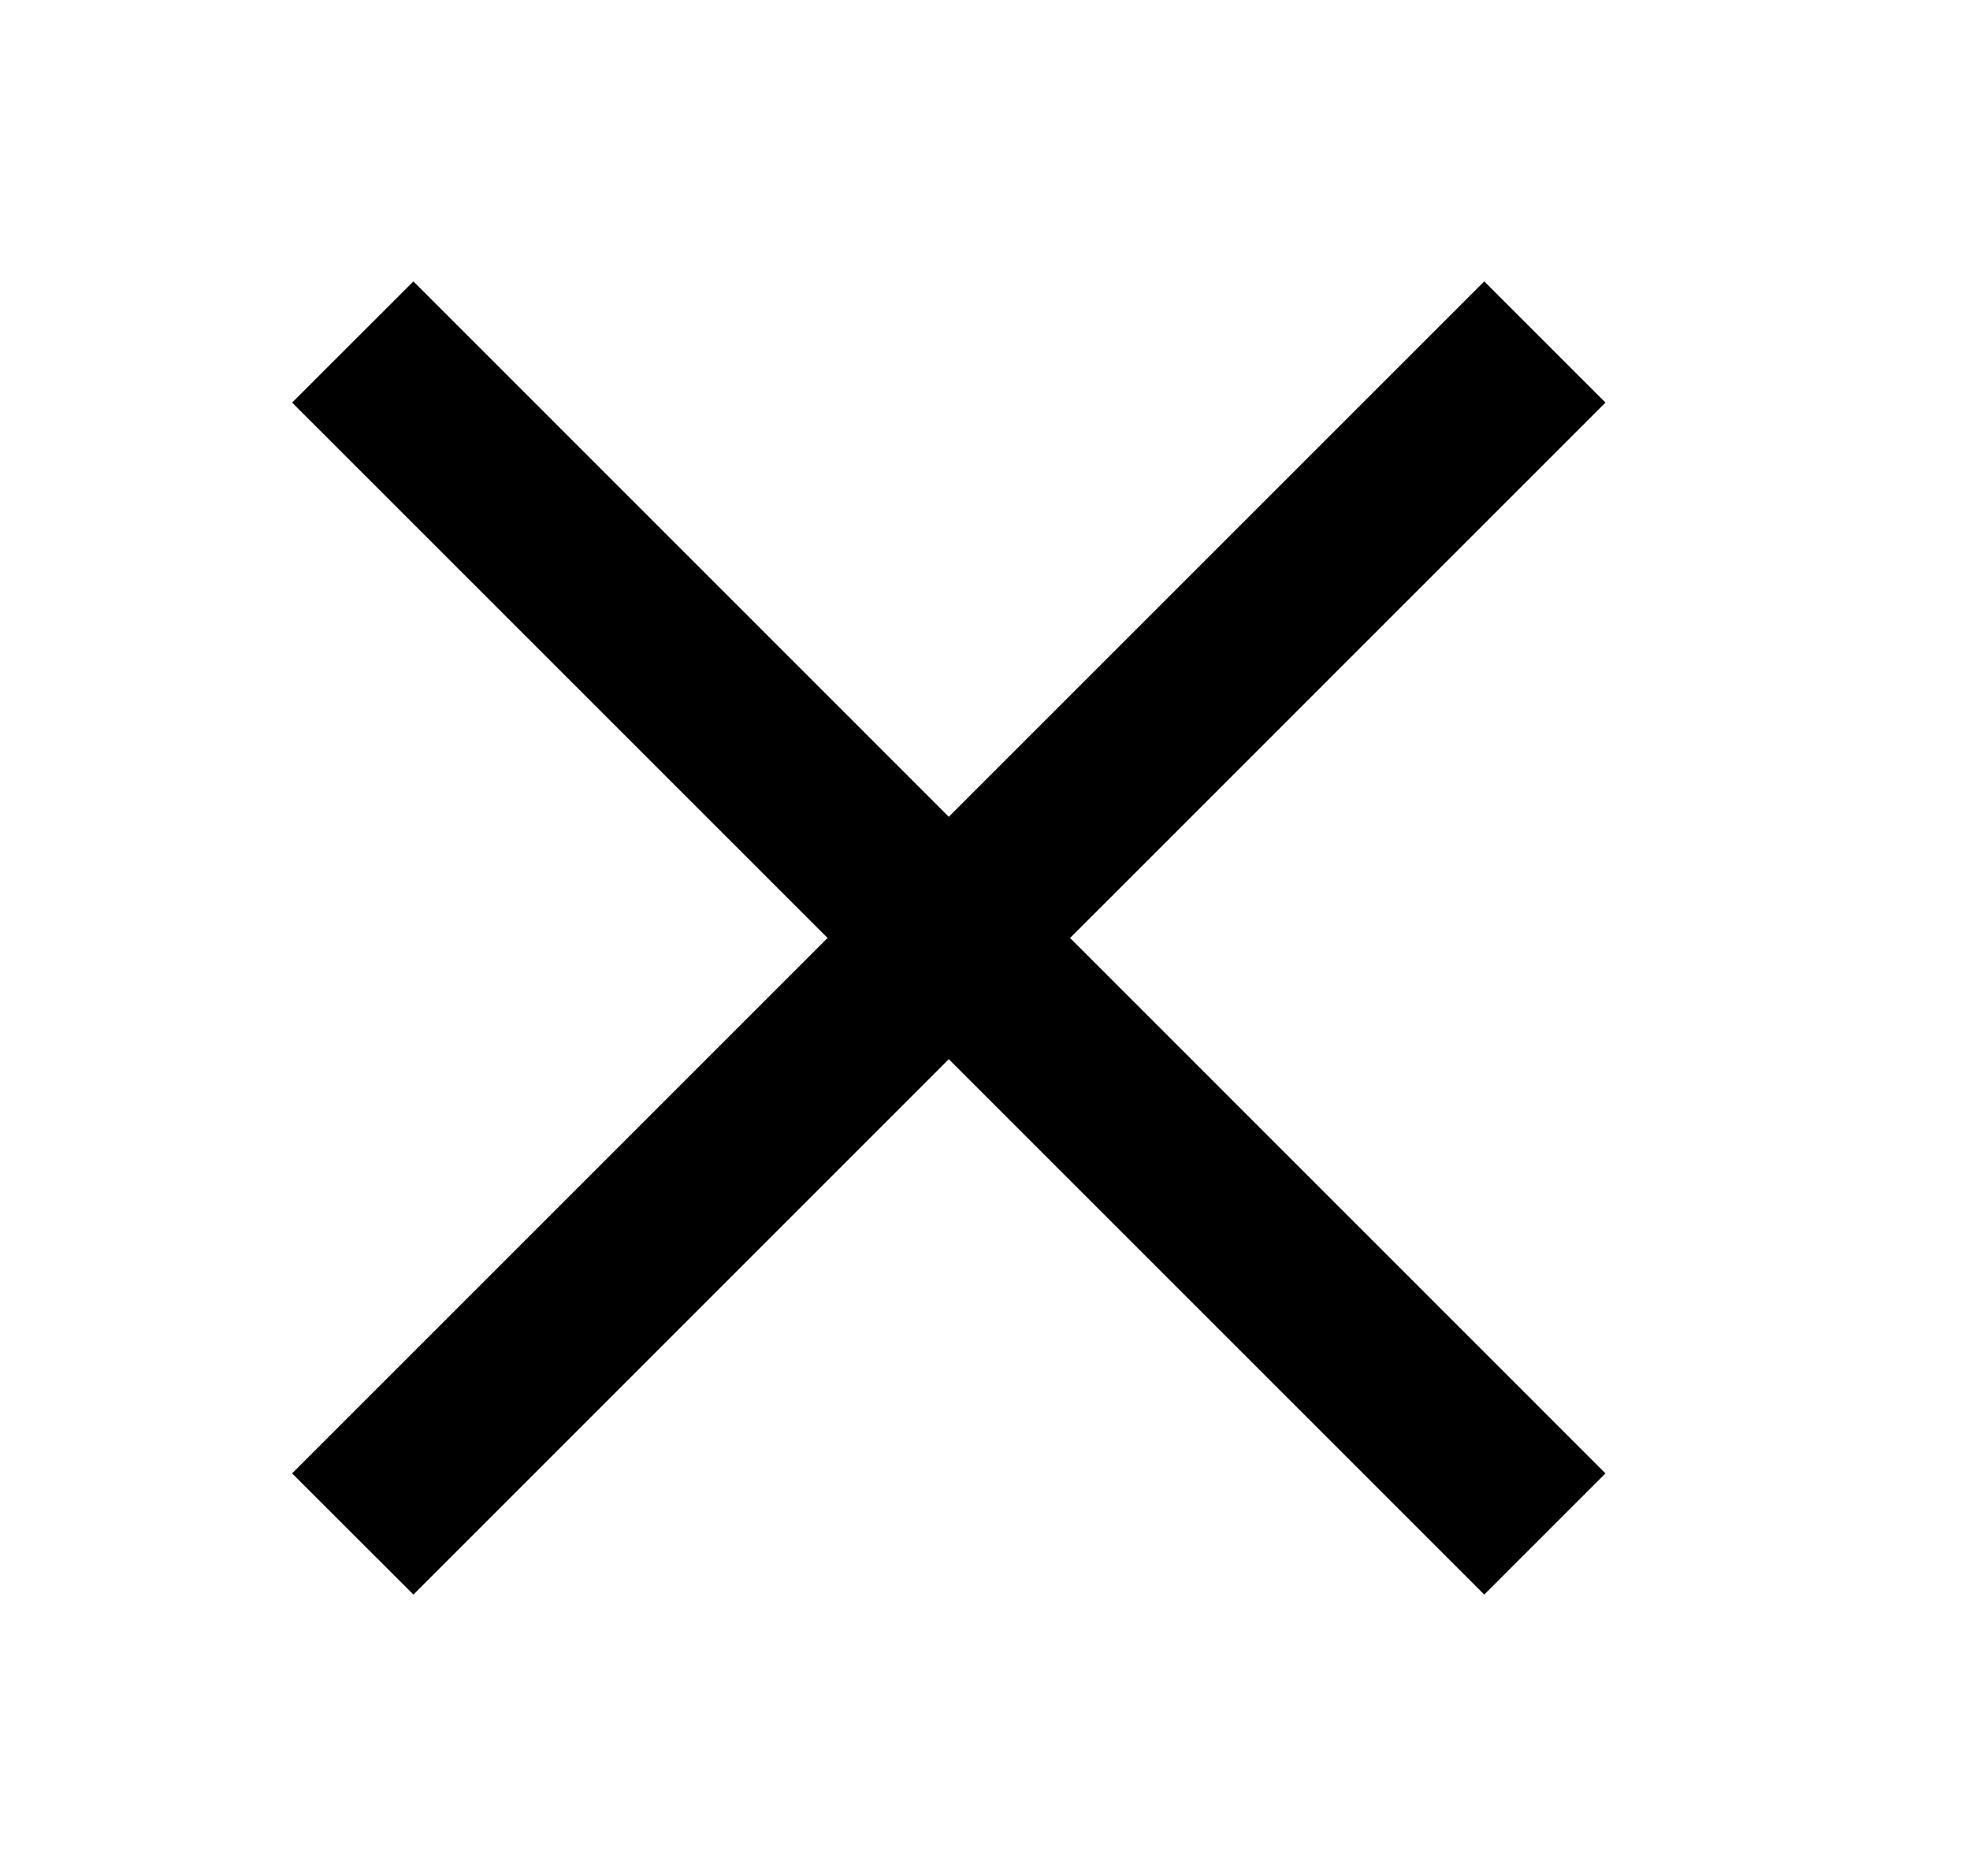
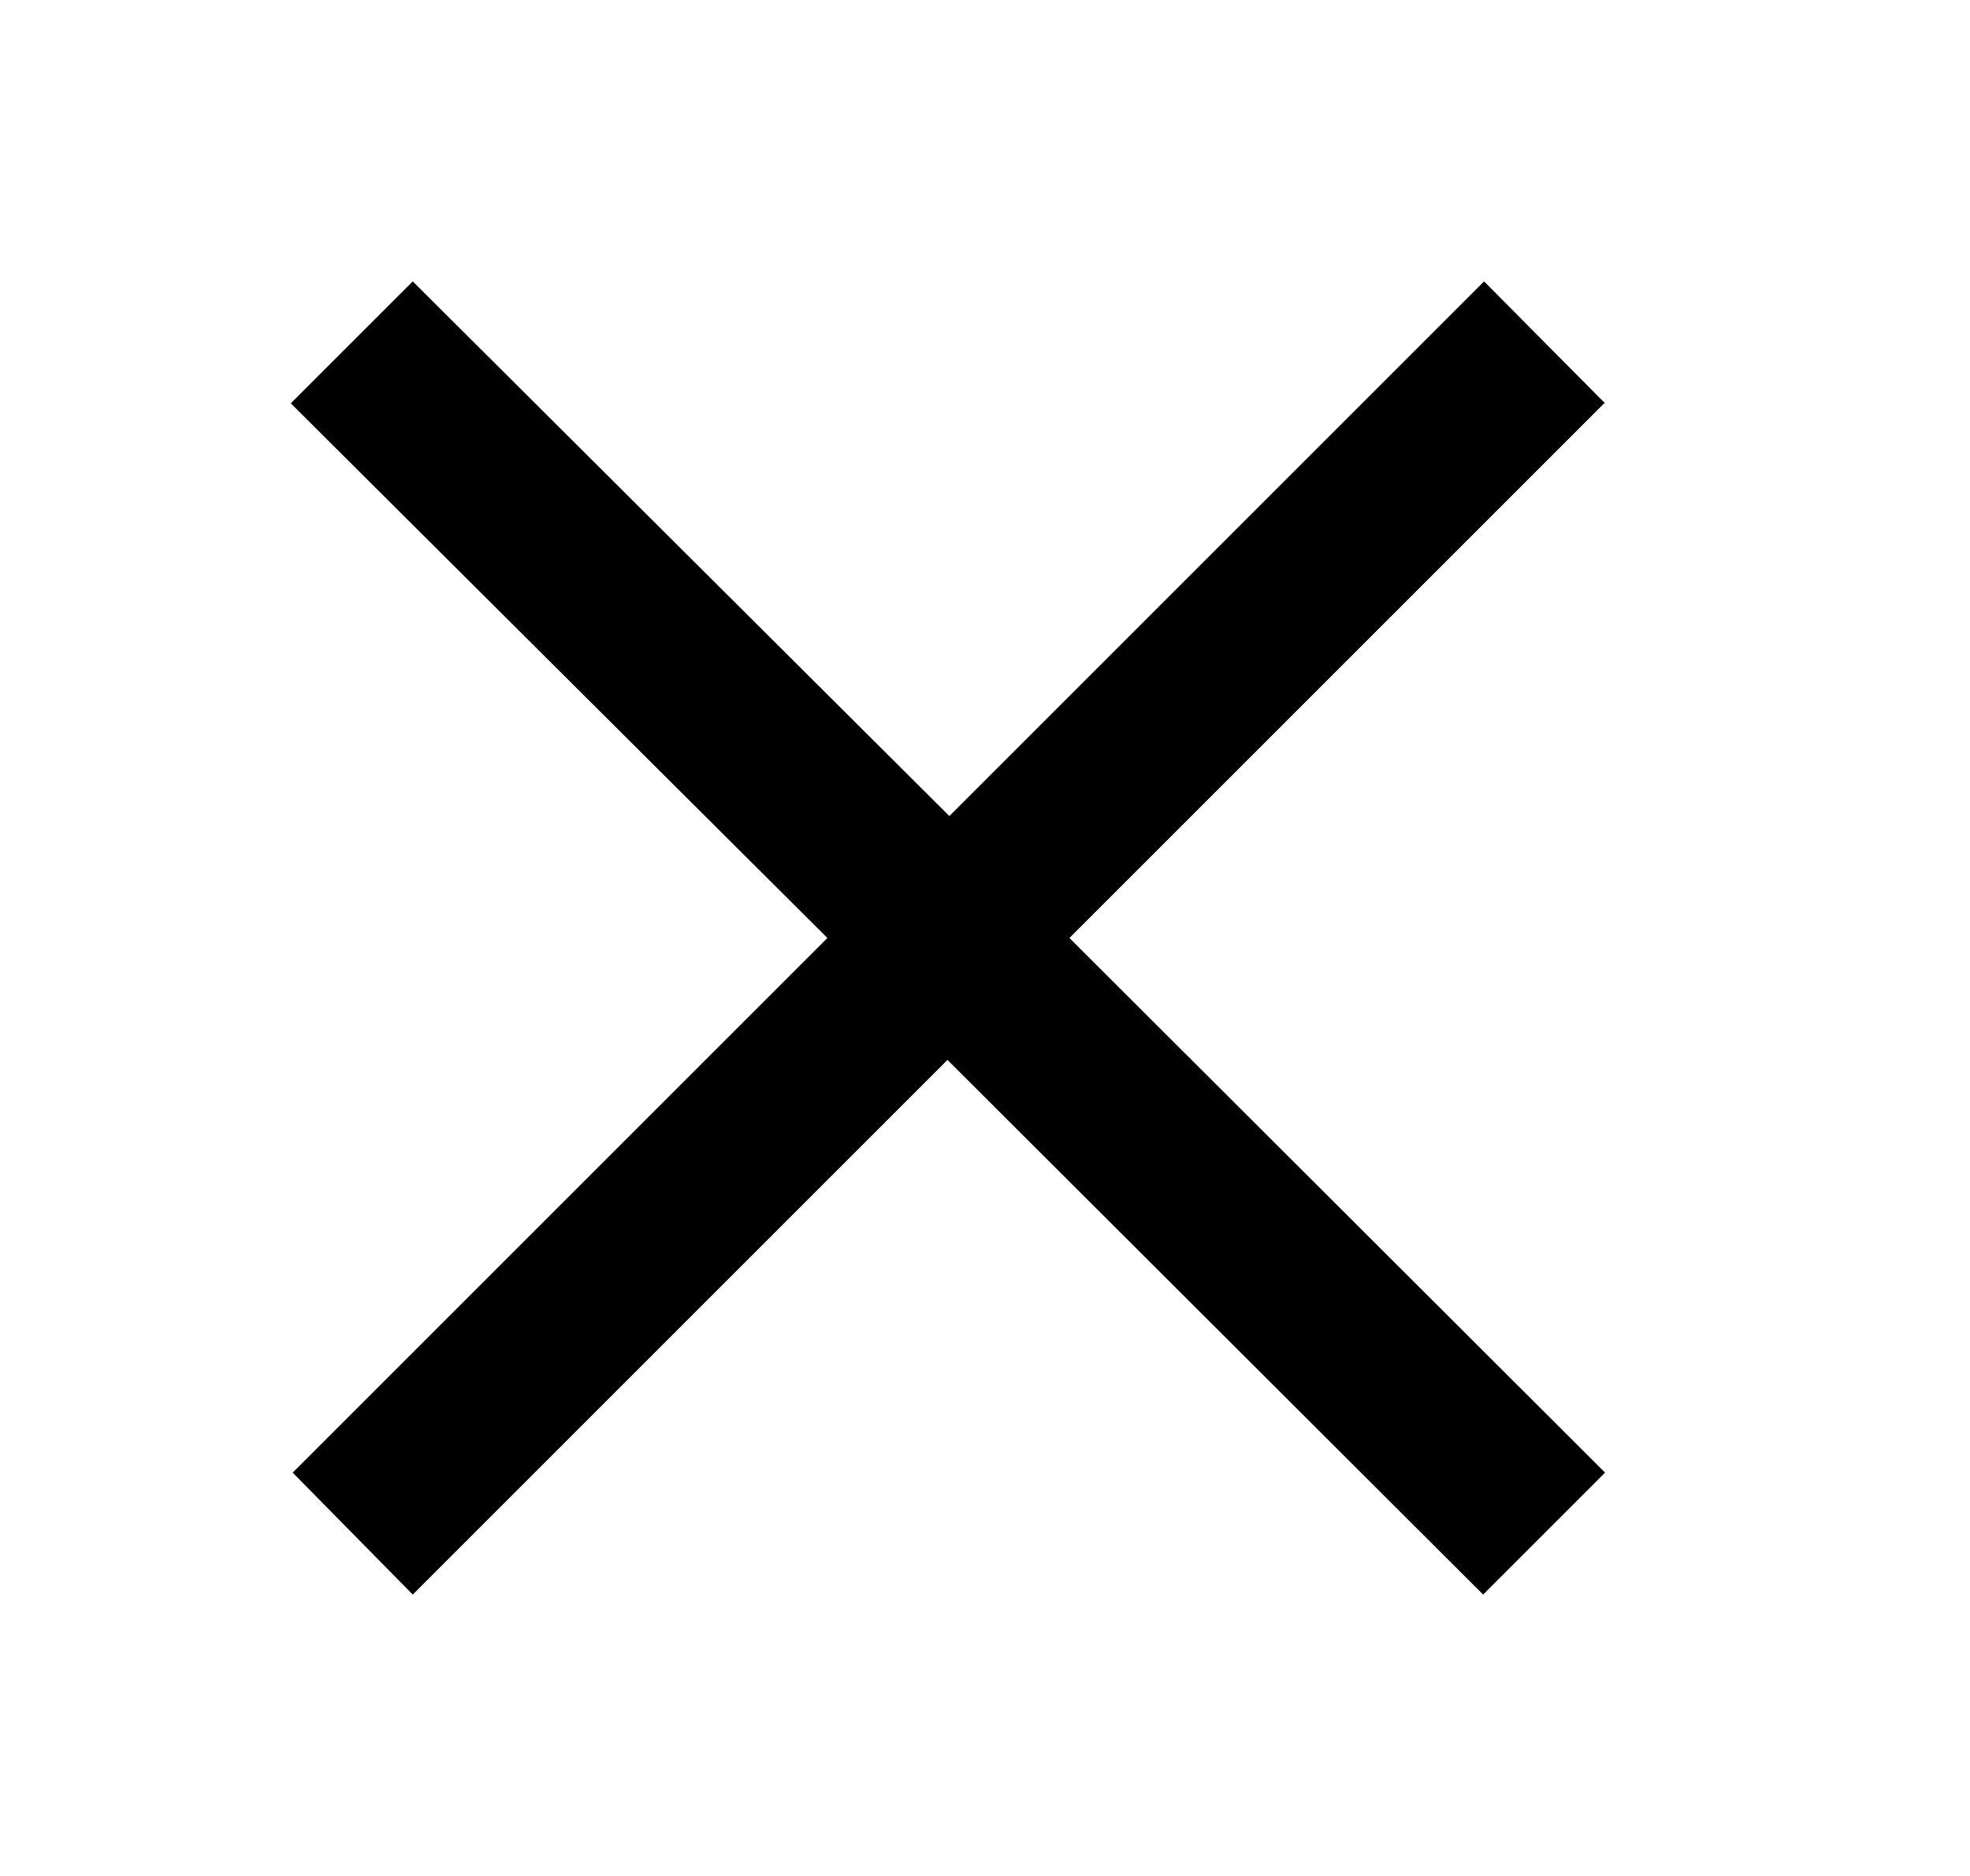
<svg xmlns="http://www.w3.org/2000/svg" width="21" height="20" viewBox="0 0 21 20" fill="none">
-   <path d="M17.114 4.292L15.822 3L10.114 8.708L4.407 3L3.114 4.292L8.822 10L3.114 15.708L4.407 17L10.114 11.292L15.822 17L17.114 15.708L11.407 10L17.114 4.292Z" fill="black" />
+   <path d="M17.11 4.3 15.82 3l-5.7 5.7L4.4 3 3.1 4.3 8.82 10l-5.7 5.7L4.4 17l5.7-5.7 5.71 5.7 1.3-1.3L11.4 10l5.7-5.7Z" fill="#000" />
</svg>
